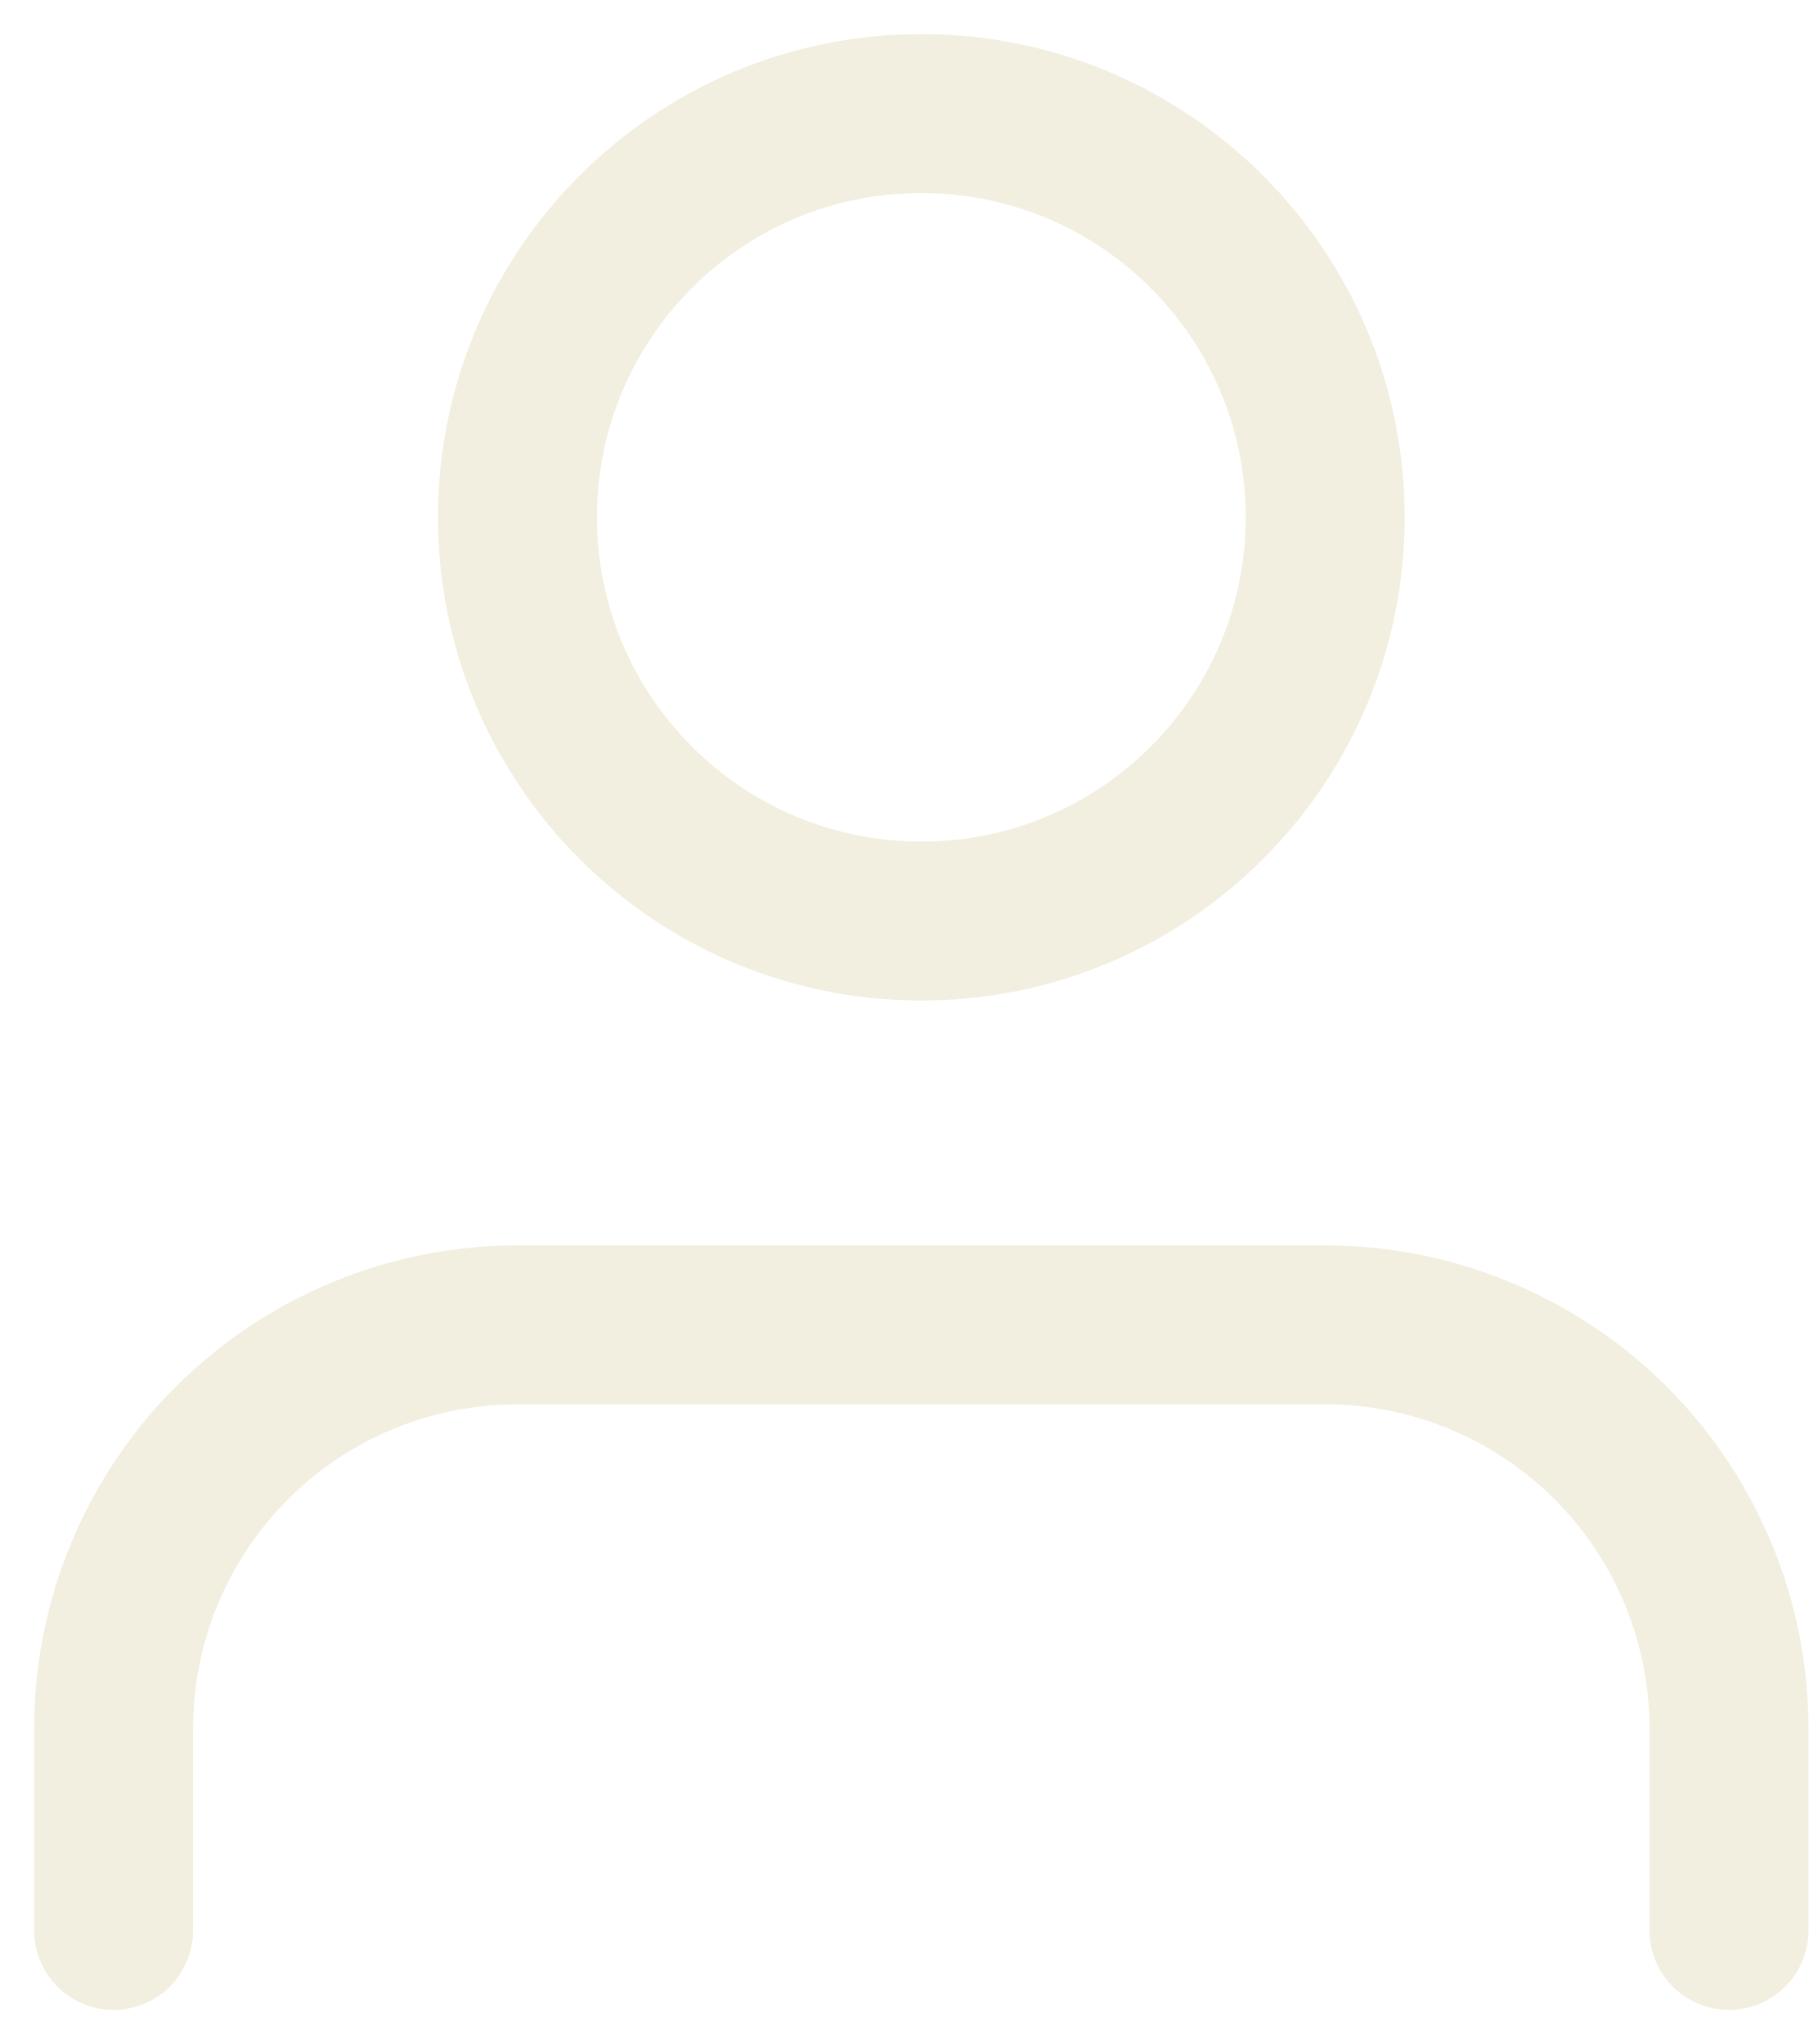
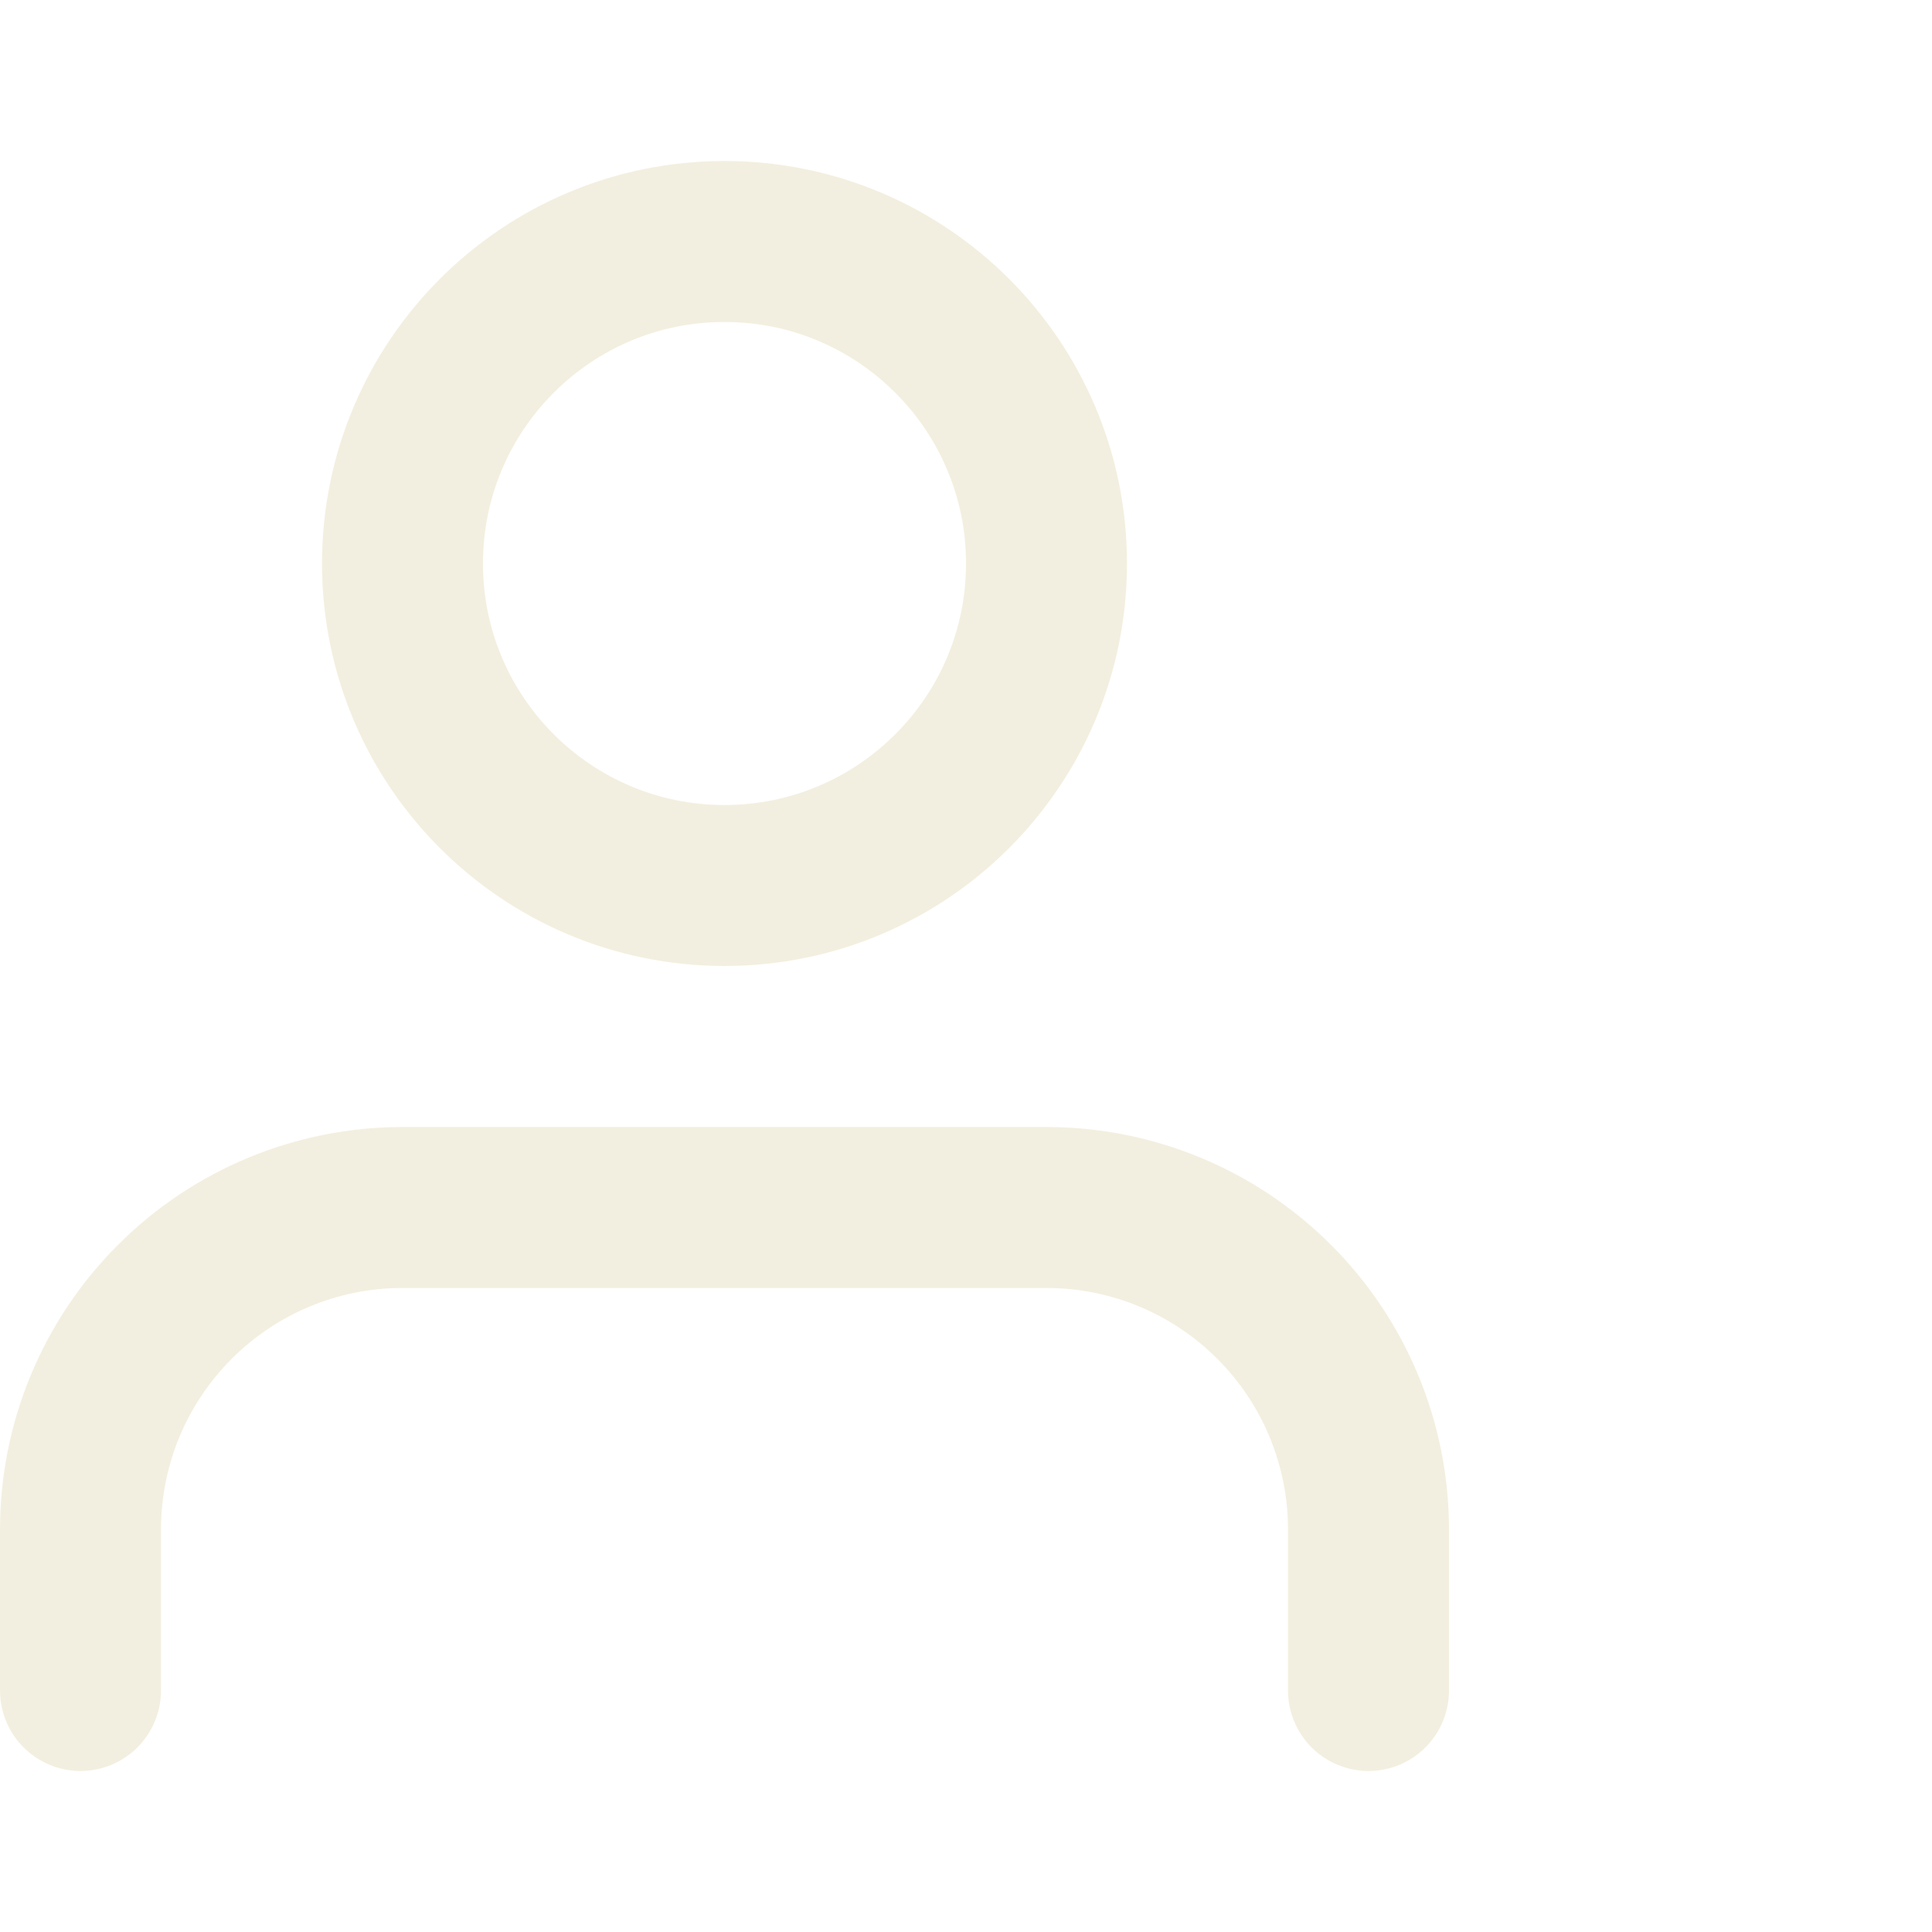
- <svg xmlns="http://www.w3.org/2000/svg" width="16" height="18" viewBox="0 0 16 18" fill="none">
-   <path d="M15.222 17V15.222C15.222 14.279 14.848 13.375 14.181 12.708C13.514 12.041 12.61 11.667 11.667 11.667H4.556C3.613 11.667 2.708 12.041 2.041 12.708C1.375 13.375 1 14.279 1 15.222V17M11.667 4.556C11.667 6.519 10.075 8.111 8.111 8.111C6.147 8.111 4.556 6.519 4.556 4.556C4.556 2.592 6.147 1 8.111 1C10.075 1 11.667 2.592 11.667 4.556Z" stroke="#F3EFE0" stroke-width="1.4" stroke-linecap="round" stroke-linejoin="round" />
+ <svg xmlns="http://www.w3.org/2000/svg" width="24" height="24" viewBox="0 0 24 24" fill="none">
+   <path d="M17 21V19C17 17.939 16.579 16.922 15.828 16.172C15.078 15.421 14.061 15 13 15H5C3.939 15 2.922 15.421 2.172 16.172C1.421 16.922 1 17.939 1 19V21" stroke="#F3EFE0" stroke-width="2" stroke-linecap="round" stroke-linejoin="round" />
+   <path d="M9 11C11.209 11 13 9.209 13 7C13 4.791 11.209 3 9 3C6.791 3 5 4.791 5 7C5 9.209 6.791 11 9 11Z" stroke="#F3EFE0" stroke-width="2" stroke-linecap="round" stroke-linejoin="round" />
</svg>
